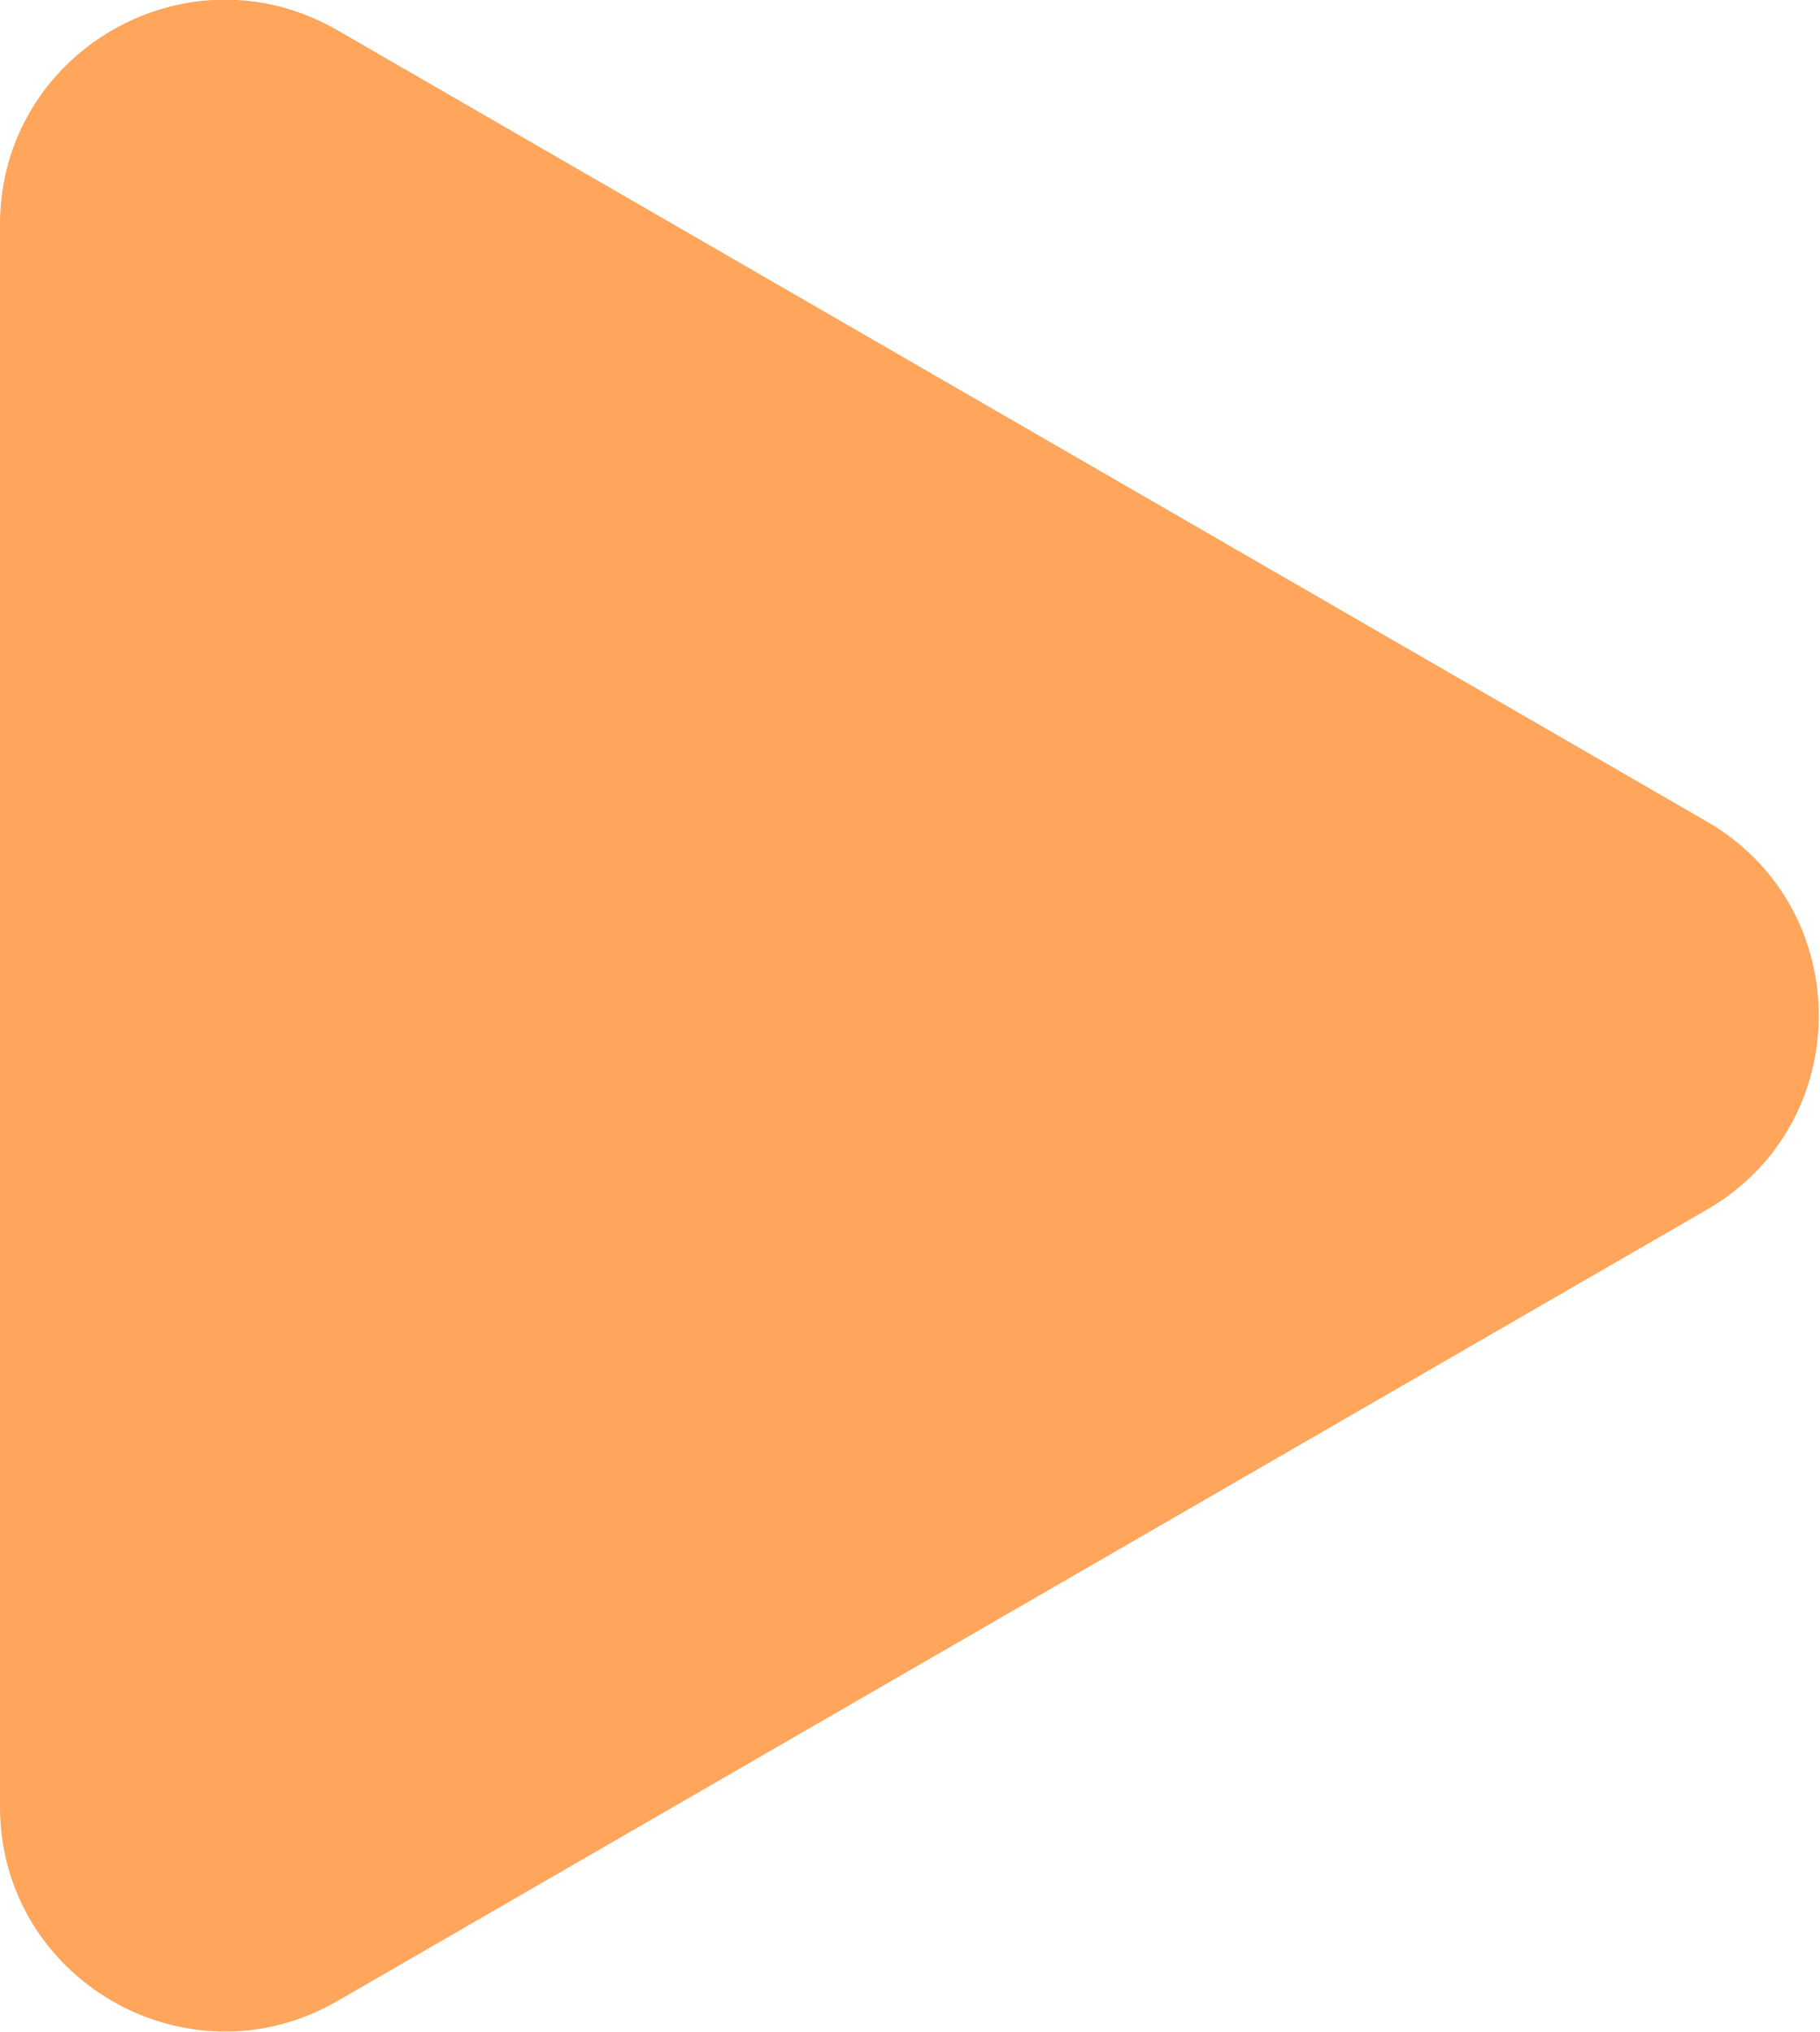
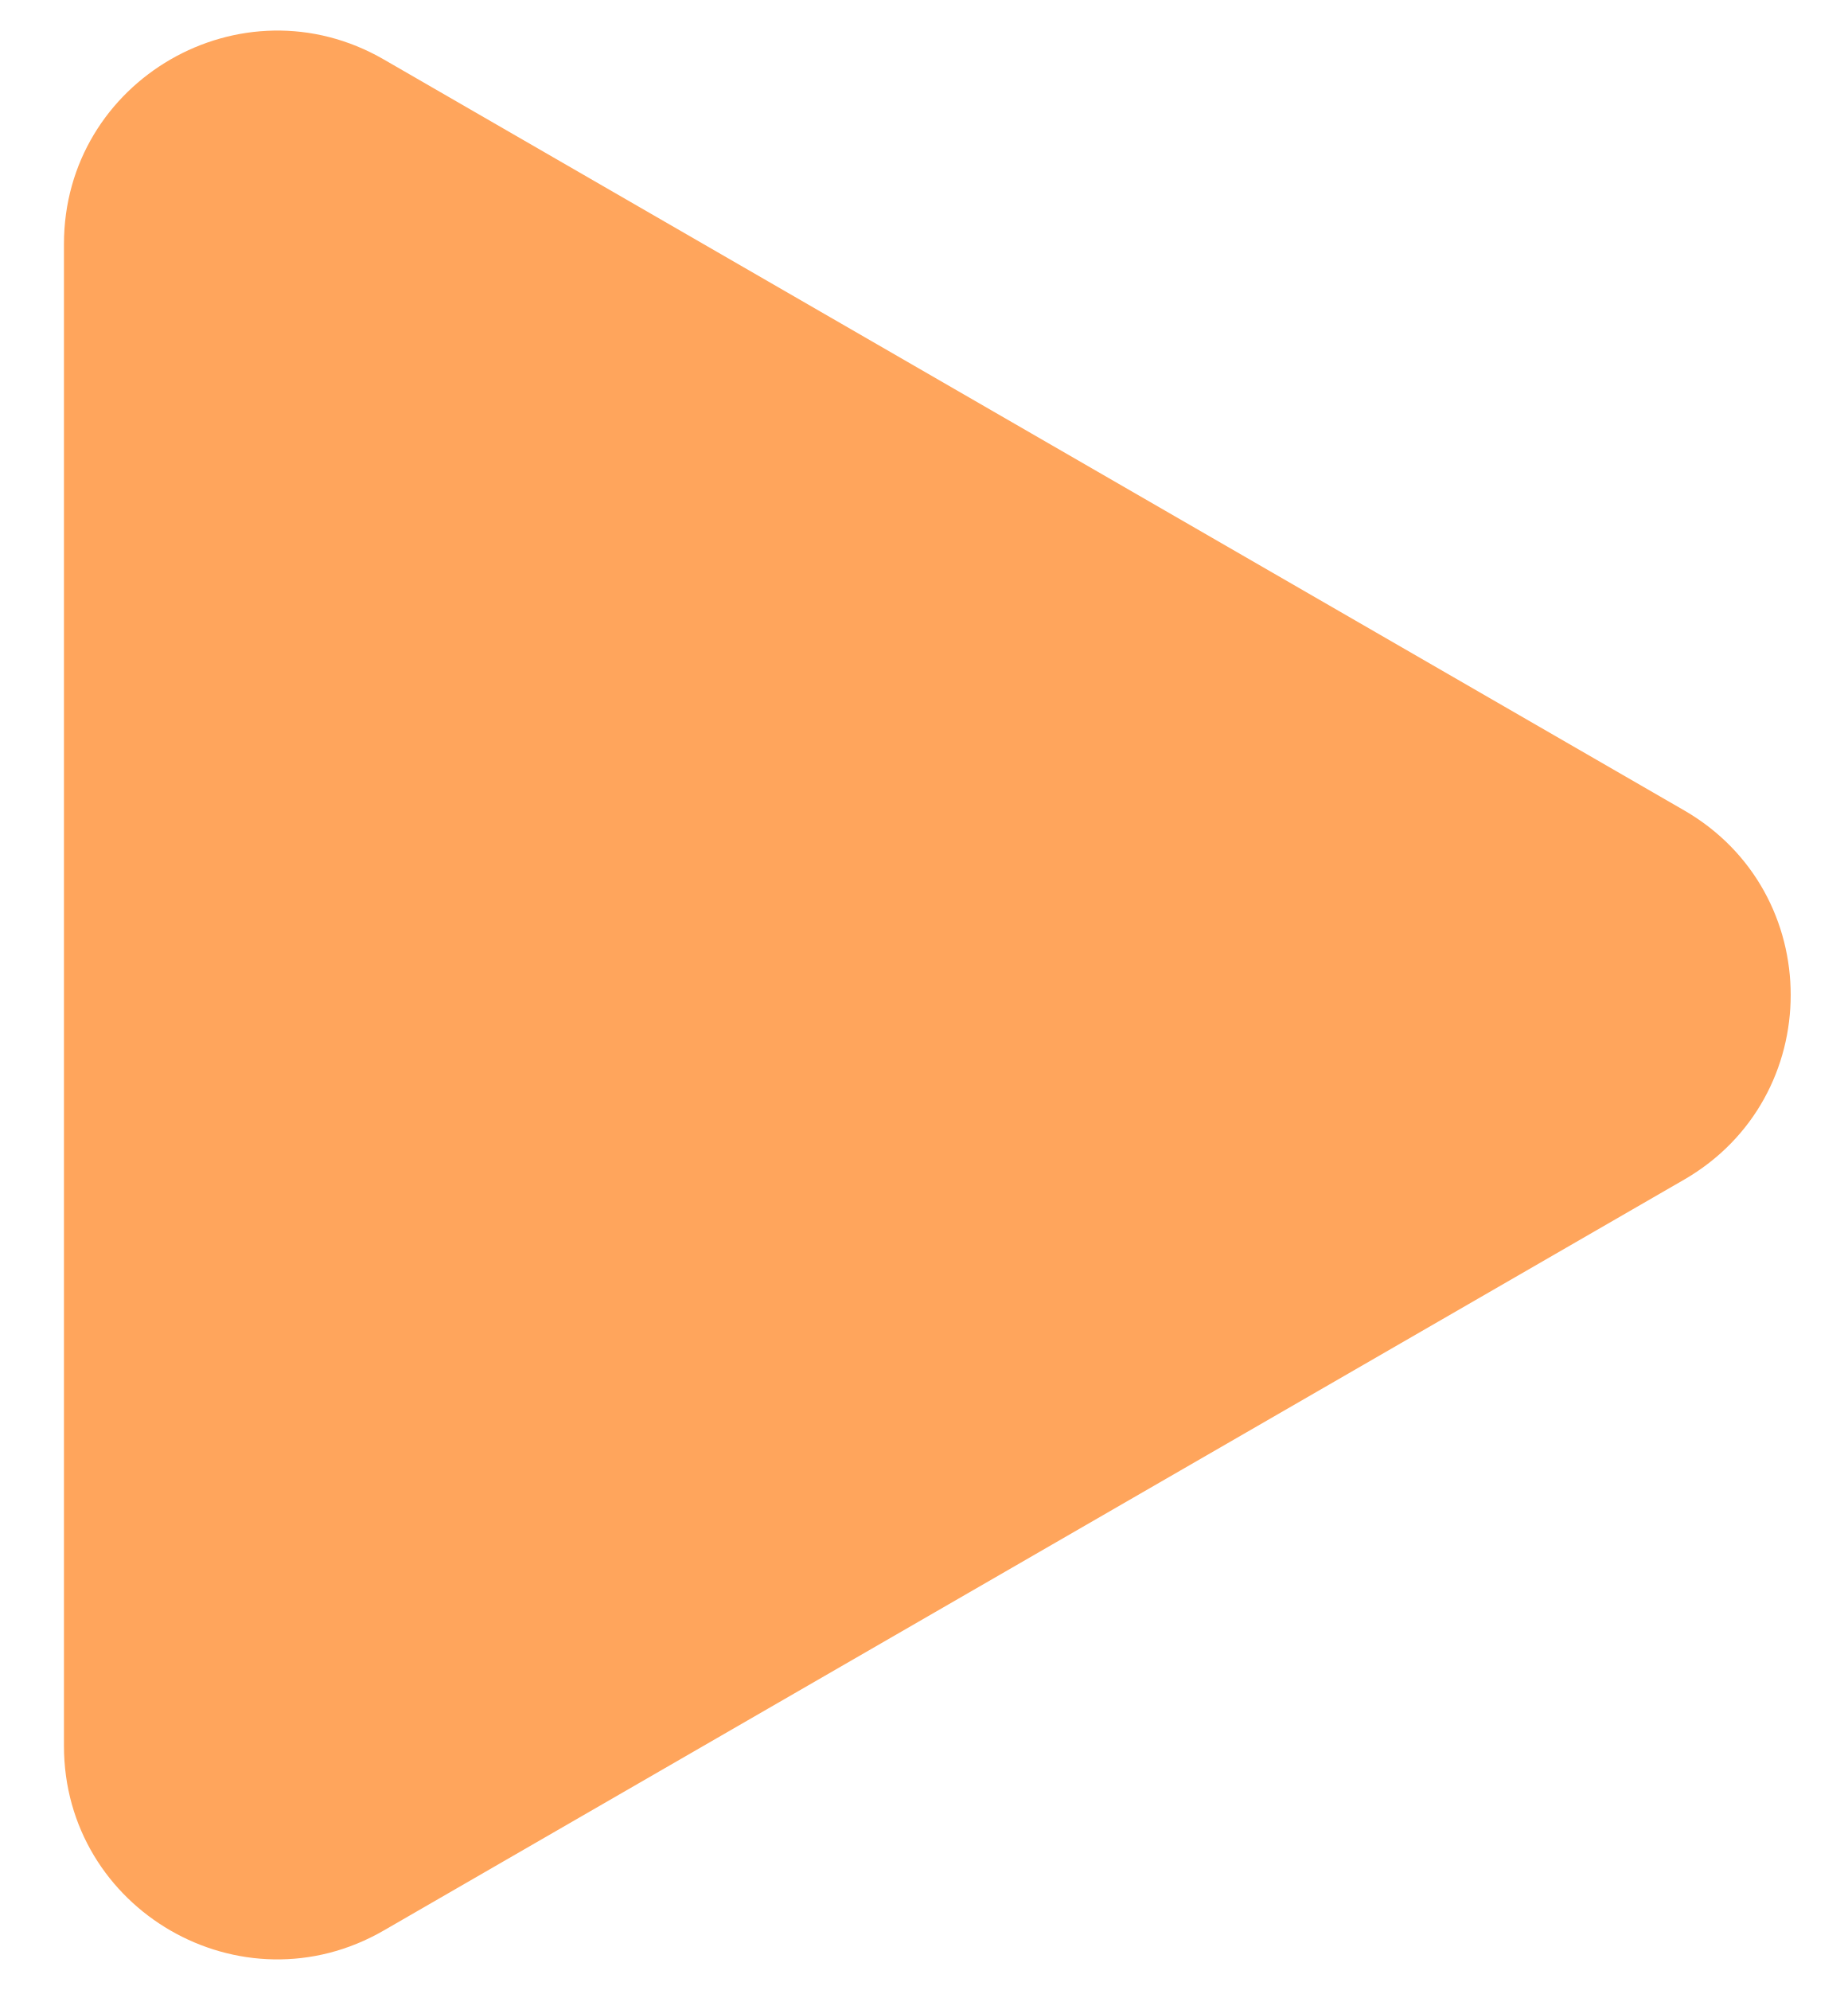
- <svg xmlns="http://www.w3.org/2000/svg" width="24.3" height="27.14" viewBox="0 0 24.3 27.14" fill="none">
-   <defs />
-   <path id="Polygon 1" d="M22.79 10.97L4.5 0.4C2.5 -0.75 0 0.69 0 3L0 24.13C0 26.44 2.5 27.88 4.5 26.73L22.79 16.16C24.79 15.01 24.79 12.12 22.79 10.97Z" fill="#FFA55C" fill-opacity="1" fill-rule="evenodd" />
+ <svg xmlns="http://www.w3.org/2000/svg" width="26" height="28" viewBox="0 0 26 28" fill="none">
+   <path d="M23.7 11.402C25.7 12.556 25.7 15.443 23.7 16.598L5.4 27.163C3.4 28.318 0.9 26.875 0.9 24.565L0.9 3.434C0.9 1.125 3.4 -0.318 5.4 0.836L23.7 11.402Z" fill="#FFA55C" />
</svg>
